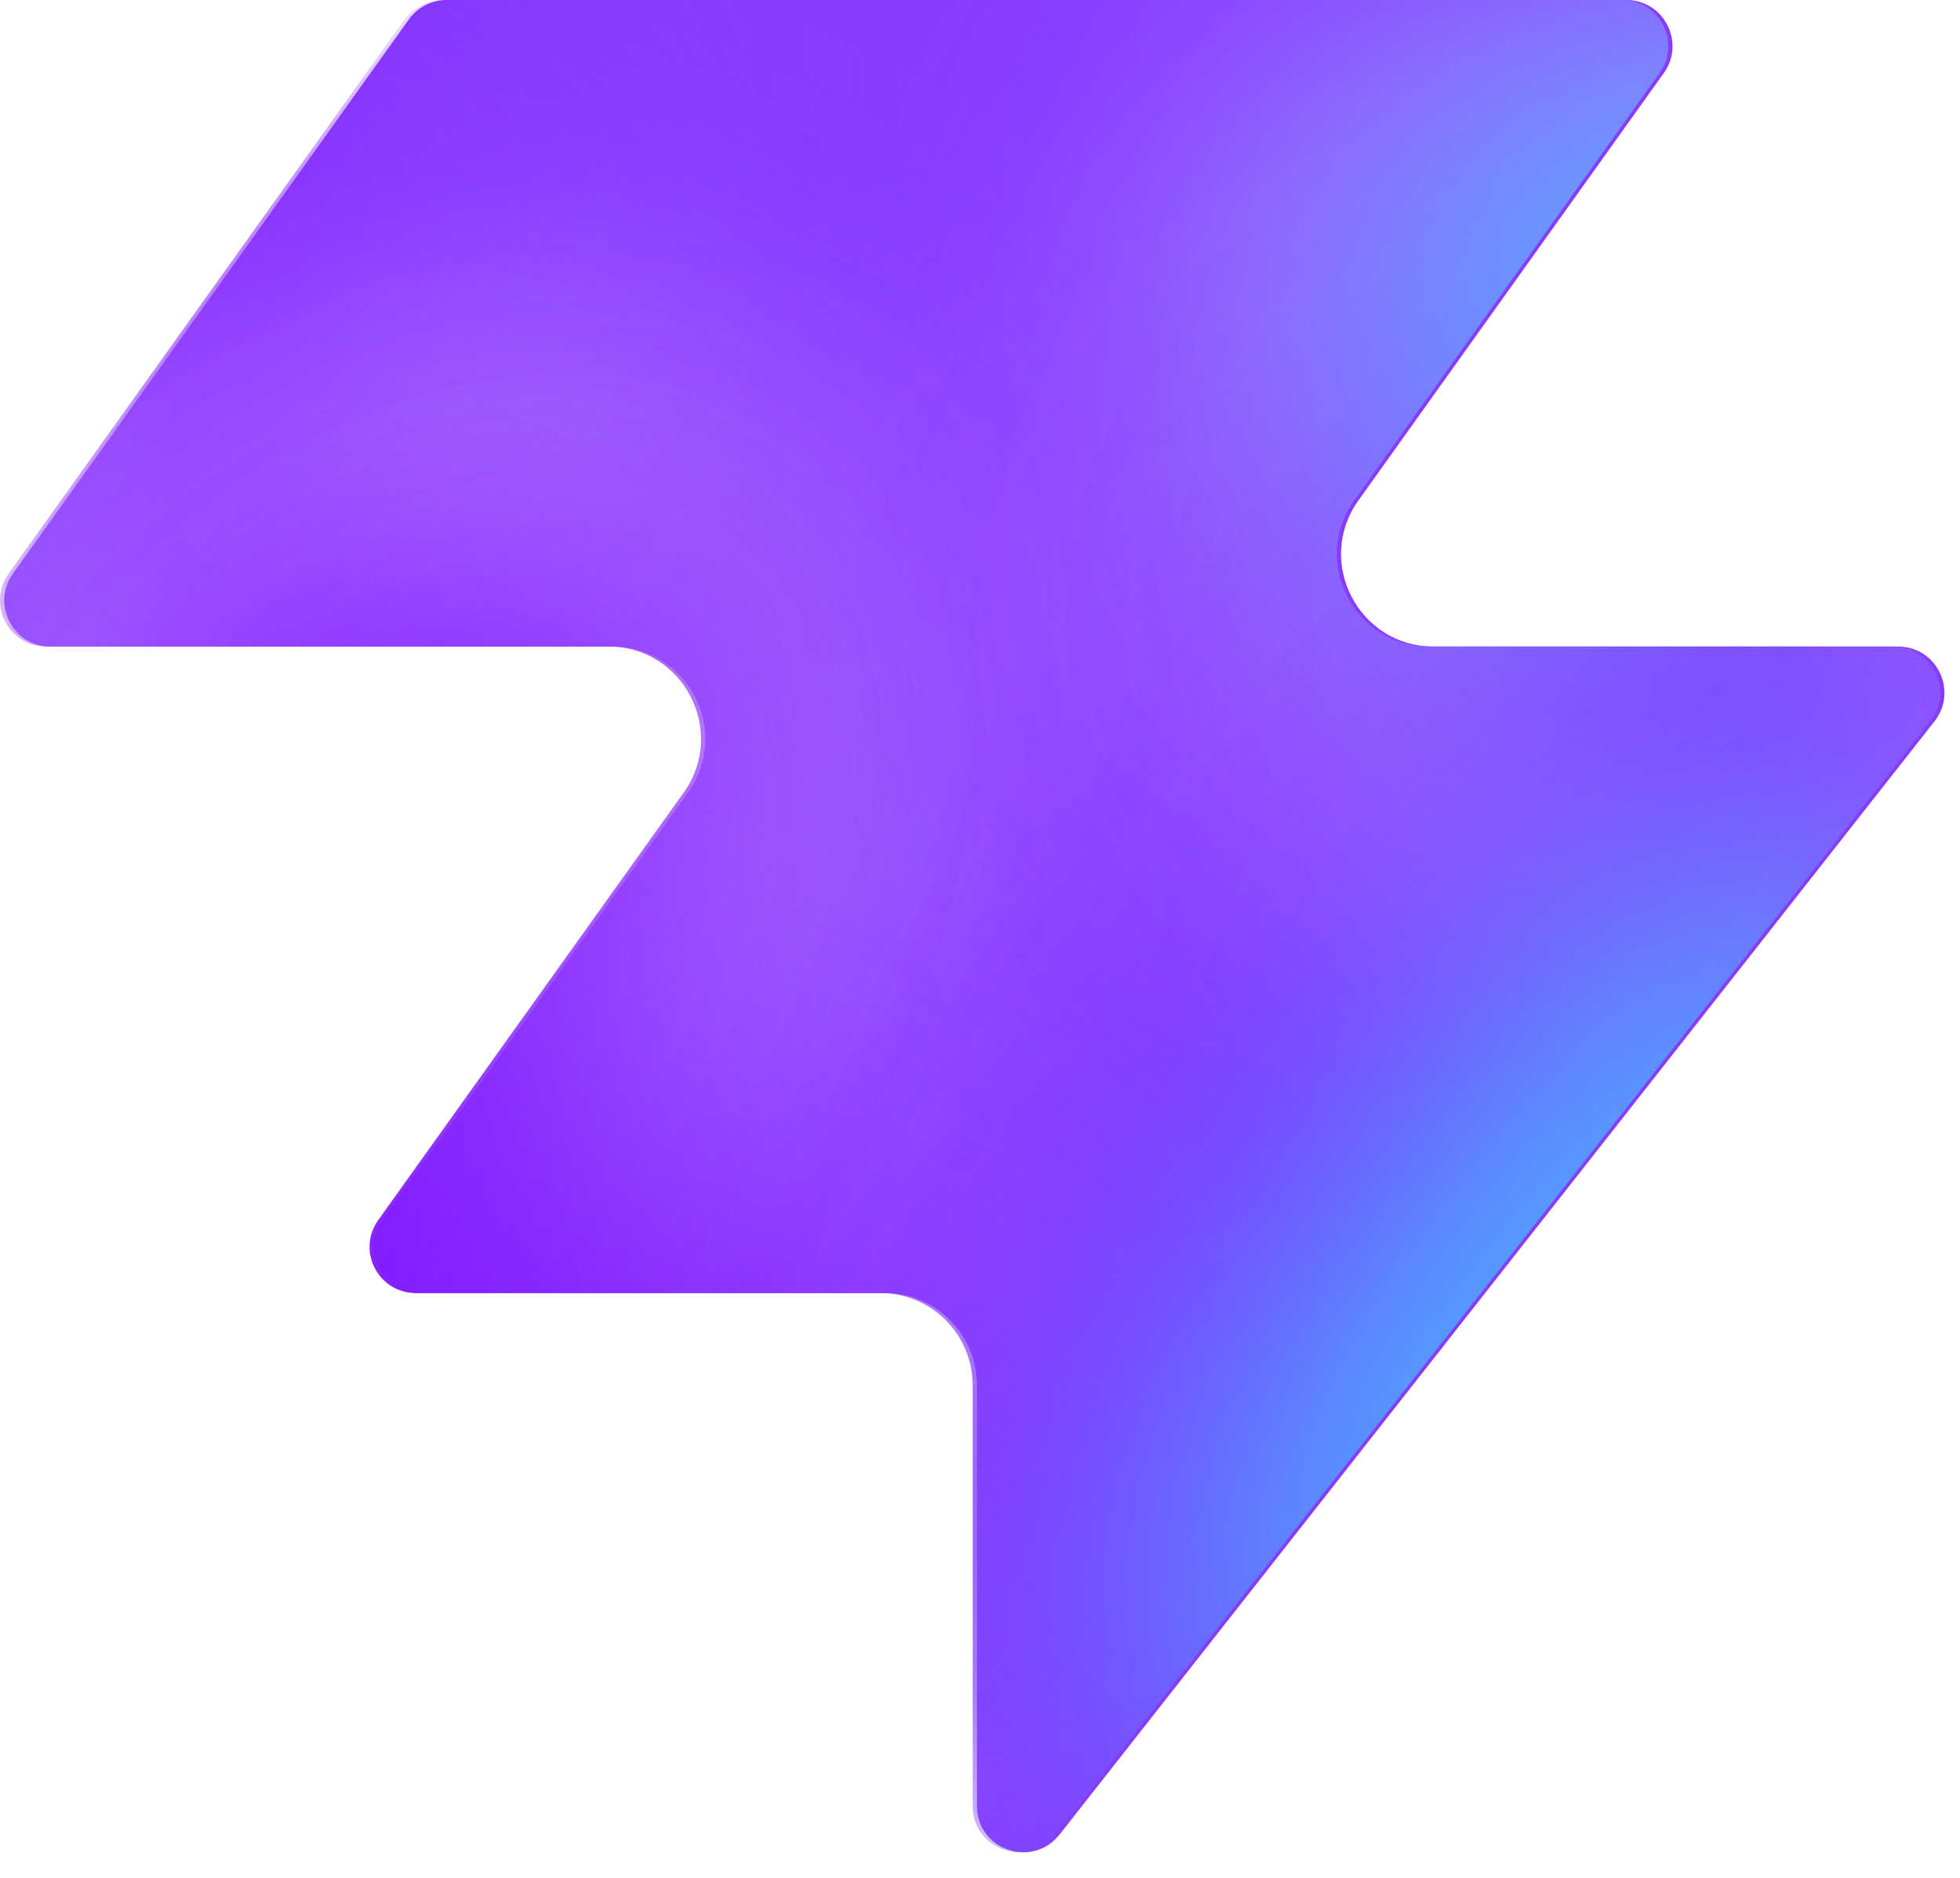
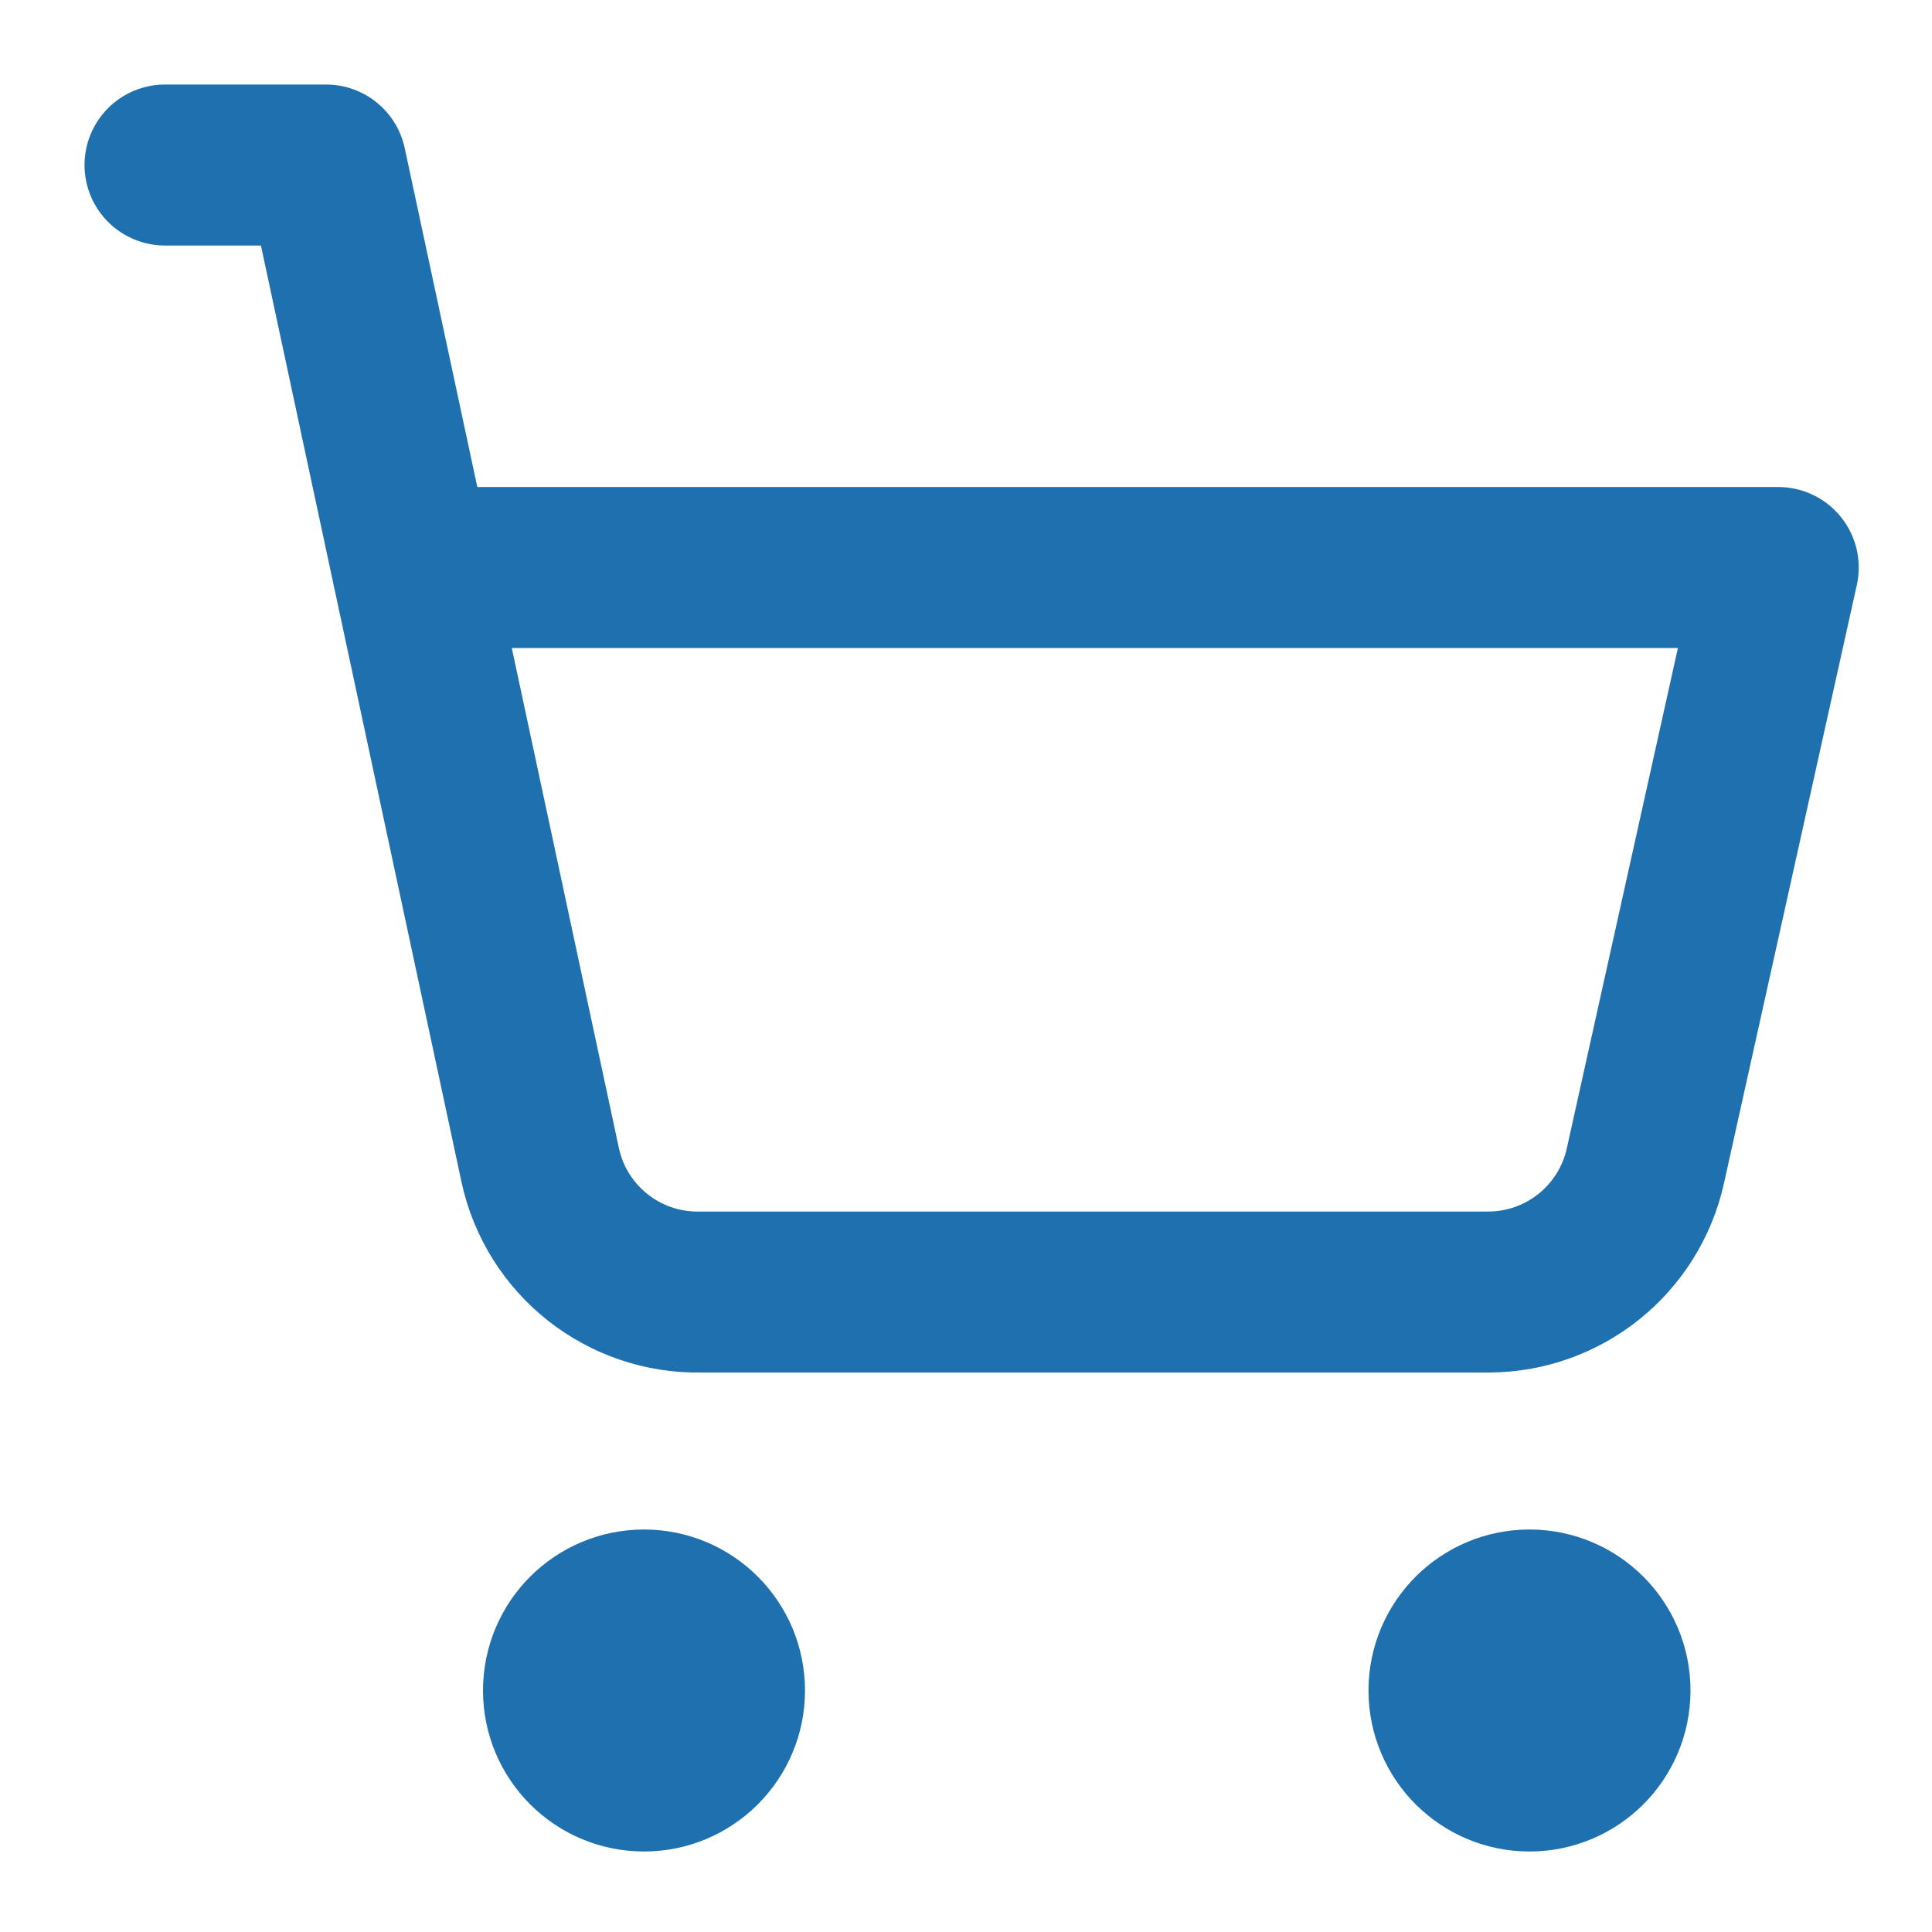
- <svg xmlns="http://www.w3.org/2000/svg" width="48" height="46" fill="none" viewBox="0 0 48 46">
-   <path fill="#863bff" d="M25.946 44.938c-.664.845-2.021.375-2.021-.698V33.937a2.26 2.26 0 0 0-2.262-2.262H10.287c-.92 0-1.456-1.04-.92-1.788l7.48-10.471c1.07-1.497 0-3.578-1.842-3.578H1.237c-.92 0-1.456-1.04-.92-1.788L10.013.474c.214-.297.556-.474.92-.474h28.894c.92 0 1.456 1.04.92 1.788l-7.48 10.471c-1.07 1.498 0 3.579 1.842 3.579h11.377c.943 0 1.473 1.088.89 1.83L25.947 44.94z" style="fill:#863bff;fill:color(display-p3 .525 .23 1);fill-opacity:1" />
-   <mask id="a" width="48" height="46" x="0" y="0" maskUnits="userSpaceOnUse" style="mask-type:alpha">
-     <path fill="#000" d="M25.842 44.938c-.664.844-2.021.375-2.021-.698V33.937a2.26 2.26 0 0 0-2.262-2.262H10.183c-.92 0-1.456-1.04-.92-1.788l7.48-10.471c1.07-1.498 0-3.579-1.842-3.579H1.133c-.92 0-1.456-1.04-.92-1.787L9.91.473c.214-.297.556-.474.92-.474h28.894c.92 0 1.456 1.04.92 1.788l-7.48 10.471c-1.07 1.498 0 3.578 1.842 3.578h11.377c.943 0 1.473 1.088.89 1.832L25.843 44.94z" style="fill:#000;fill-opacity:1" />
-   </mask>
-   <g mask="url(#a)">
-     <g filter="url(#b)">
-       <ellipse cx="5.508" cy="14.704" fill="#ede6ff" rx="5.508" ry="14.704" style="fill:#ede6ff;fill:color(display-p3 .927 .903 1);fill-opacity:1" transform="matrix(.00324 1 1 -.00324 -4.47 31.516)" />
-     </g>
-     <g filter="url(#c)">
-       <ellipse cx="10.399" cy="29.851" fill="#ede6ff" rx="10.399" ry="29.851" style="fill:#ede6ff;fill:color(display-p3 .927 .903 1);fill-opacity:1" transform="matrix(.00324 1 1 -.00324 -39.328 7.883)" />
-     </g>
-     <g filter="url(#d)">
-       <ellipse cx="5.508" cy="30.487" fill="#7e14ff" rx="5.508" ry="30.487" style="fill:#7e14ff;fill:color(display-p3 .492 .077 1);fill-opacity:1" transform="rotate(89.814 -25.913 -14.639)scale(1 -1)" />
-     </g>
-     <g filter="url(#e)">
-       <ellipse cx="5.508" cy="30.599" fill="#7e14ff" rx="5.508" ry="30.599" style="fill:#7e14ff;fill:color(display-p3 .492 .077 1);fill-opacity:1" transform="rotate(89.814 -32.644 -3.334)scale(1 -1)" />
-     </g>
-     <g filter="url(#f)">
-       <ellipse cx="5.508" cy="30.599" fill="#7e14ff" rx="5.508" ry="30.599" style="fill:#7e14ff;fill:color(display-p3 .492 .077 1);fill-opacity:1" transform="matrix(.00324 1 1 -.00324 -34.34 30.47)" />
-     </g>
-     <g filter="url(#g)">
-       <ellipse cx="14.072" cy="22.078" fill="#ede6ff" rx="14.072" ry="22.078" style="fill:#ede6ff;fill:color(display-p3 .927 .903 1);fill-opacity:1" transform="rotate(93.35 24.506 48.493)scale(-1 1)" />
-     </g>
-     <g filter="url(#h)">
-       <ellipse cx="3.47" cy="21.501" fill="#7e14ff" rx="3.47" ry="21.501" style="fill:#7e14ff;fill:color(display-p3 .492 .077 1);fill-opacity:1" transform="rotate(89.009 28.708 47.59)scale(-1 1)" />
-     </g>
-     <g filter="url(#i)">
-       <ellipse cx="3.47" cy="21.501" fill="#7e14ff" rx="3.47" ry="21.501" style="fill:#7e14ff;fill:color(display-p3 .492 .077 1);fill-opacity:1" transform="rotate(89.009 28.708 47.59)scale(-1 1)" />
-     </g>
-     <g filter="url(#j)">
-       <ellipse cx=".387" cy="8.972" fill="#7e14ff" rx="4.407" ry="29.108" style="fill:#7e14ff;fill:color(display-p3 .492 .077 1);fill-opacity:1" transform="rotate(39.51 .387 8.972)" />
-     </g>
-     <g filter="url(#k)">
-       <ellipse cx="47.523" cy="-6.092" fill="#7e14ff" rx="4.407" ry="29.108" style="fill:#7e14ff;fill:color(display-p3 .492 .077 1);fill-opacity:1" transform="rotate(37.892 47.523 -6.092)" />
-     </g>
-     <g filter="url(#l)">
-       <ellipse cx="41.412" cy="6.333" fill="#47bfff" rx="5.971" ry="9.665" style="fill:#47bfff;fill:color(display-p3 .28 .748 1);fill-opacity:1" transform="rotate(37.892 41.412 6.333)" />
-     </g>
-     <g filter="url(#m)">
-       <ellipse cx="-1.879" cy="38.332" fill="#7e14ff" rx="4.407" ry="29.108" style="fill:#7e14ff;fill:color(display-p3 .492 .077 1);fill-opacity:1" transform="rotate(37.892 -1.88 38.332)" />
-     </g>
-     <g filter="url(#n)">
-       <ellipse cx="-1.879" cy="38.332" fill="#7e14ff" rx="4.407" ry="29.108" style="fill:#7e14ff;fill:color(display-p3 .492 .077 1);fill-opacity:1" transform="rotate(37.892 -1.88 38.332)" />
-     </g>
-     <g filter="url(#o)">
-       <ellipse cx="35.651" cy="29.907" fill="#7e14ff" rx="4.407" ry="29.108" style="fill:#7e14ff;fill:color(display-p3 .492 .077 1);fill-opacity:1" transform="rotate(37.892 35.651 29.907)" />
-     </g>
-     <g filter="url(#p)">
-       <ellipse cx="38.418" cy="32.4" fill="#47bfff" rx="5.971" ry="15.297" style="fill:#47bfff;fill:color(display-p3 .28 .748 1);fill-opacity:1" transform="rotate(37.892 38.418 32.4)" />
-     </g>
-   </g>
-   <defs>
-     <filter id="b" width="60.045" height="41.654" x="-19.77" y="16.149" color-interpolation-filters="sRGB" filterUnits="userSpaceOnUse">
-       <feFlood flood-opacity="0" result="BackgroundImageFix" />
-       <feBlend in="SourceGraphic" in2="BackgroundImageFix" result="shape" />
-       <feGaussianBlur result="effect1_foregroundBlur_2002_17158" stdDeviation="7.659" />
-     </filter>
-     <filter id="c" width="90.34" height="51.437" x="-54.613" y="-7.533" color-interpolation-filters="sRGB" filterUnits="userSpaceOnUse">
-       <feFlood flood-opacity="0" result="BackgroundImageFix" />
-       <feBlend in="SourceGraphic" in2="BackgroundImageFix" result="shape" />
-       <feGaussianBlur result="effect1_foregroundBlur_2002_17158" stdDeviation="7.659" />
-     </filter>
-     <filter id="d" width="79.355" height="29.4" x="-49.64" y="2.03" color-interpolation-filters="sRGB" filterUnits="userSpaceOnUse">
-       <feFlood flood-opacity="0" result="BackgroundImageFix" />
-       <feBlend in="SourceGraphic" in2="BackgroundImageFix" result="shape" />
-       <feGaussianBlur result="effect1_foregroundBlur_2002_17158" stdDeviation="4.596" />
-     </filter>
-     <filter id="e" width="79.579" height="29.4" x="-45.045" y="20.029" color-interpolation-filters="sRGB" filterUnits="userSpaceOnUse">
-       <feFlood flood-opacity="0" result="BackgroundImageFix" />
-       <feBlend in="SourceGraphic" in2="BackgroundImageFix" result="shape" />
-       <feGaussianBlur result="effect1_foregroundBlur_2002_17158" stdDeviation="4.596" />
-     </filter>
-     <filter id="f" width="79.579" height="29.4" x="-43.513" y="21.178" color-interpolation-filters="sRGB" filterUnits="userSpaceOnUse">
-       <feFlood flood-opacity="0" result="BackgroundImageFix" />
-       <feBlend in="SourceGraphic" in2="BackgroundImageFix" result="shape" />
-       <feGaussianBlur result="effect1_foregroundBlur_2002_17158" stdDeviation="4.596" />
-     </filter>
-     <filter id="g" width="74.749" height="58.852" x="15.756" y="-17.901" color-interpolation-filters="sRGB" filterUnits="userSpaceOnUse">
-       <feFlood flood-opacity="0" result="BackgroundImageFix" />
-       <feBlend in="SourceGraphic" in2="BackgroundImageFix" result="shape" />
-       <feGaussianBlur result="effect1_foregroundBlur_2002_17158" stdDeviation="7.659" />
-     </filter>
-     <filter id="h" width="61.377" height="25.362" x="23.548" y="2.284" color-interpolation-filters="sRGB" filterUnits="userSpaceOnUse">
-       <feFlood flood-opacity="0" result="BackgroundImageFix" />
-       <feBlend in="SourceGraphic" in2="BackgroundImageFix" result="shape" />
-       <feGaussianBlur result="effect1_foregroundBlur_2002_17158" stdDeviation="4.596" />
-     </filter>
-     <filter id="i" width="61.377" height="25.362" x="23.548" y="2.284" color-interpolation-filters="sRGB" filterUnits="userSpaceOnUse">
-       <feFlood flood-opacity="0" result="BackgroundImageFix" />
-       <feBlend in="SourceGraphic" in2="BackgroundImageFix" result="shape" />
-       <feGaussianBlur result="effect1_foregroundBlur_2002_17158" stdDeviation="4.596" />
-     </filter>
-     <filter id="j" width="56.045" height="63.649" x="-27.636" y="-22.853" color-interpolation-filters="sRGB" filterUnits="userSpaceOnUse">
-       <feFlood flood-opacity="0" result="BackgroundImageFix" />
-       <feBlend in="SourceGraphic" in2="BackgroundImageFix" result="shape" />
-       <feGaussianBlur result="effect1_foregroundBlur_2002_17158" stdDeviation="4.596" />
-     </filter>
-     <filter id="k" width="54.814" height="64.646" x="20.116" y="-38.415" color-interpolation-filters="sRGB" filterUnits="userSpaceOnUse">
-       <feFlood flood-opacity="0" result="BackgroundImageFix" />
-       <feBlend in="SourceGraphic" in2="BackgroundImageFix" result="shape" />
-       <feGaussianBlur result="effect1_foregroundBlur_2002_17158" stdDeviation="4.596" />
-     </filter>
-     <filter id="l" width="33.541" height="35.313" x="24.641" y="-11.323" color-interpolation-filters="sRGB" filterUnits="userSpaceOnUse">
-       <feFlood flood-opacity="0" result="BackgroundImageFix" />
-       <feBlend in="SourceGraphic" in2="BackgroundImageFix" result="shape" />
-       <feGaussianBlur result="effect1_foregroundBlur_2002_17158" stdDeviation="4.596" />
-     </filter>
-     <filter id="m" width="54.814" height="64.646" x="-29.286" y="6.009" color-interpolation-filters="sRGB" filterUnits="userSpaceOnUse">
-       <feFlood flood-opacity="0" result="BackgroundImageFix" />
-       <feBlend in="SourceGraphic" in2="BackgroundImageFix" result="shape" />
-       <feGaussianBlur result="effect1_foregroundBlur_2002_17158" stdDeviation="4.596" />
-     </filter>
-     <filter id="n" width="54.814" height="64.646" x="-29.286" y="6.009" color-interpolation-filters="sRGB" filterUnits="userSpaceOnUse">
-       <feFlood flood-opacity="0" result="BackgroundImageFix" />
-       <feBlend in="SourceGraphic" in2="BackgroundImageFix" result="shape" />
-       <feGaussianBlur result="effect1_foregroundBlur_2002_17158" stdDeviation="4.596" />
-     </filter>
-     <filter id="o" width="54.814" height="64.646" x="8.244" y="-2.416" color-interpolation-filters="sRGB" filterUnits="userSpaceOnUse">
-       <feFlood flood-opacity="0" result="BackgroundImageFix" />
-       <feBlend in="SourceGraphic" in2="BackgroundImageFix" result="shape" />
-       <feGaussianBlur result="effect1_foregroundBlur_2002_17158" stdDeviation="4.596" />
-     </filter>
-     <filter id="p" width="39.409" height="43.623" x="18.713" y="10.588" color-interpolation-filters="sRGB" filterUnits="userSpaceOnUse">
-       <feFlood flood-opacity="0" result="BackgroundImageFix" />
-       <feBlend in="SourceGraphic" in2="BackgroundImageFix" result="shape" />
-       <feGaussianBlur result="effect1_foregroundBlur_2002_17158" stdDeviation="4.596" />
-     </filter>
-   </defs>
+ <svg xmlns="http://www.w3.org/2000/svg" width="24" height="24" viewBox="0 0 24 24" fill="none" stroke="#1e70ae" stroke-width="2" stroke-linecap="round" stroke-linejoin="round" class="lucide lucide-shopping-cart-icon lucide-shopping-cart">
+   <circle cx="8" cy="21" r="1" />
+   <circle cx="19" cy="21" r="1" />
+   <path d="M2.05 2.05h2l2.66 12.42a2 2 0 0 0 2 1.58h9.78a2 2 0 0 0 1.95-1.57l1.65-7.43H5.12" />
</svg>
